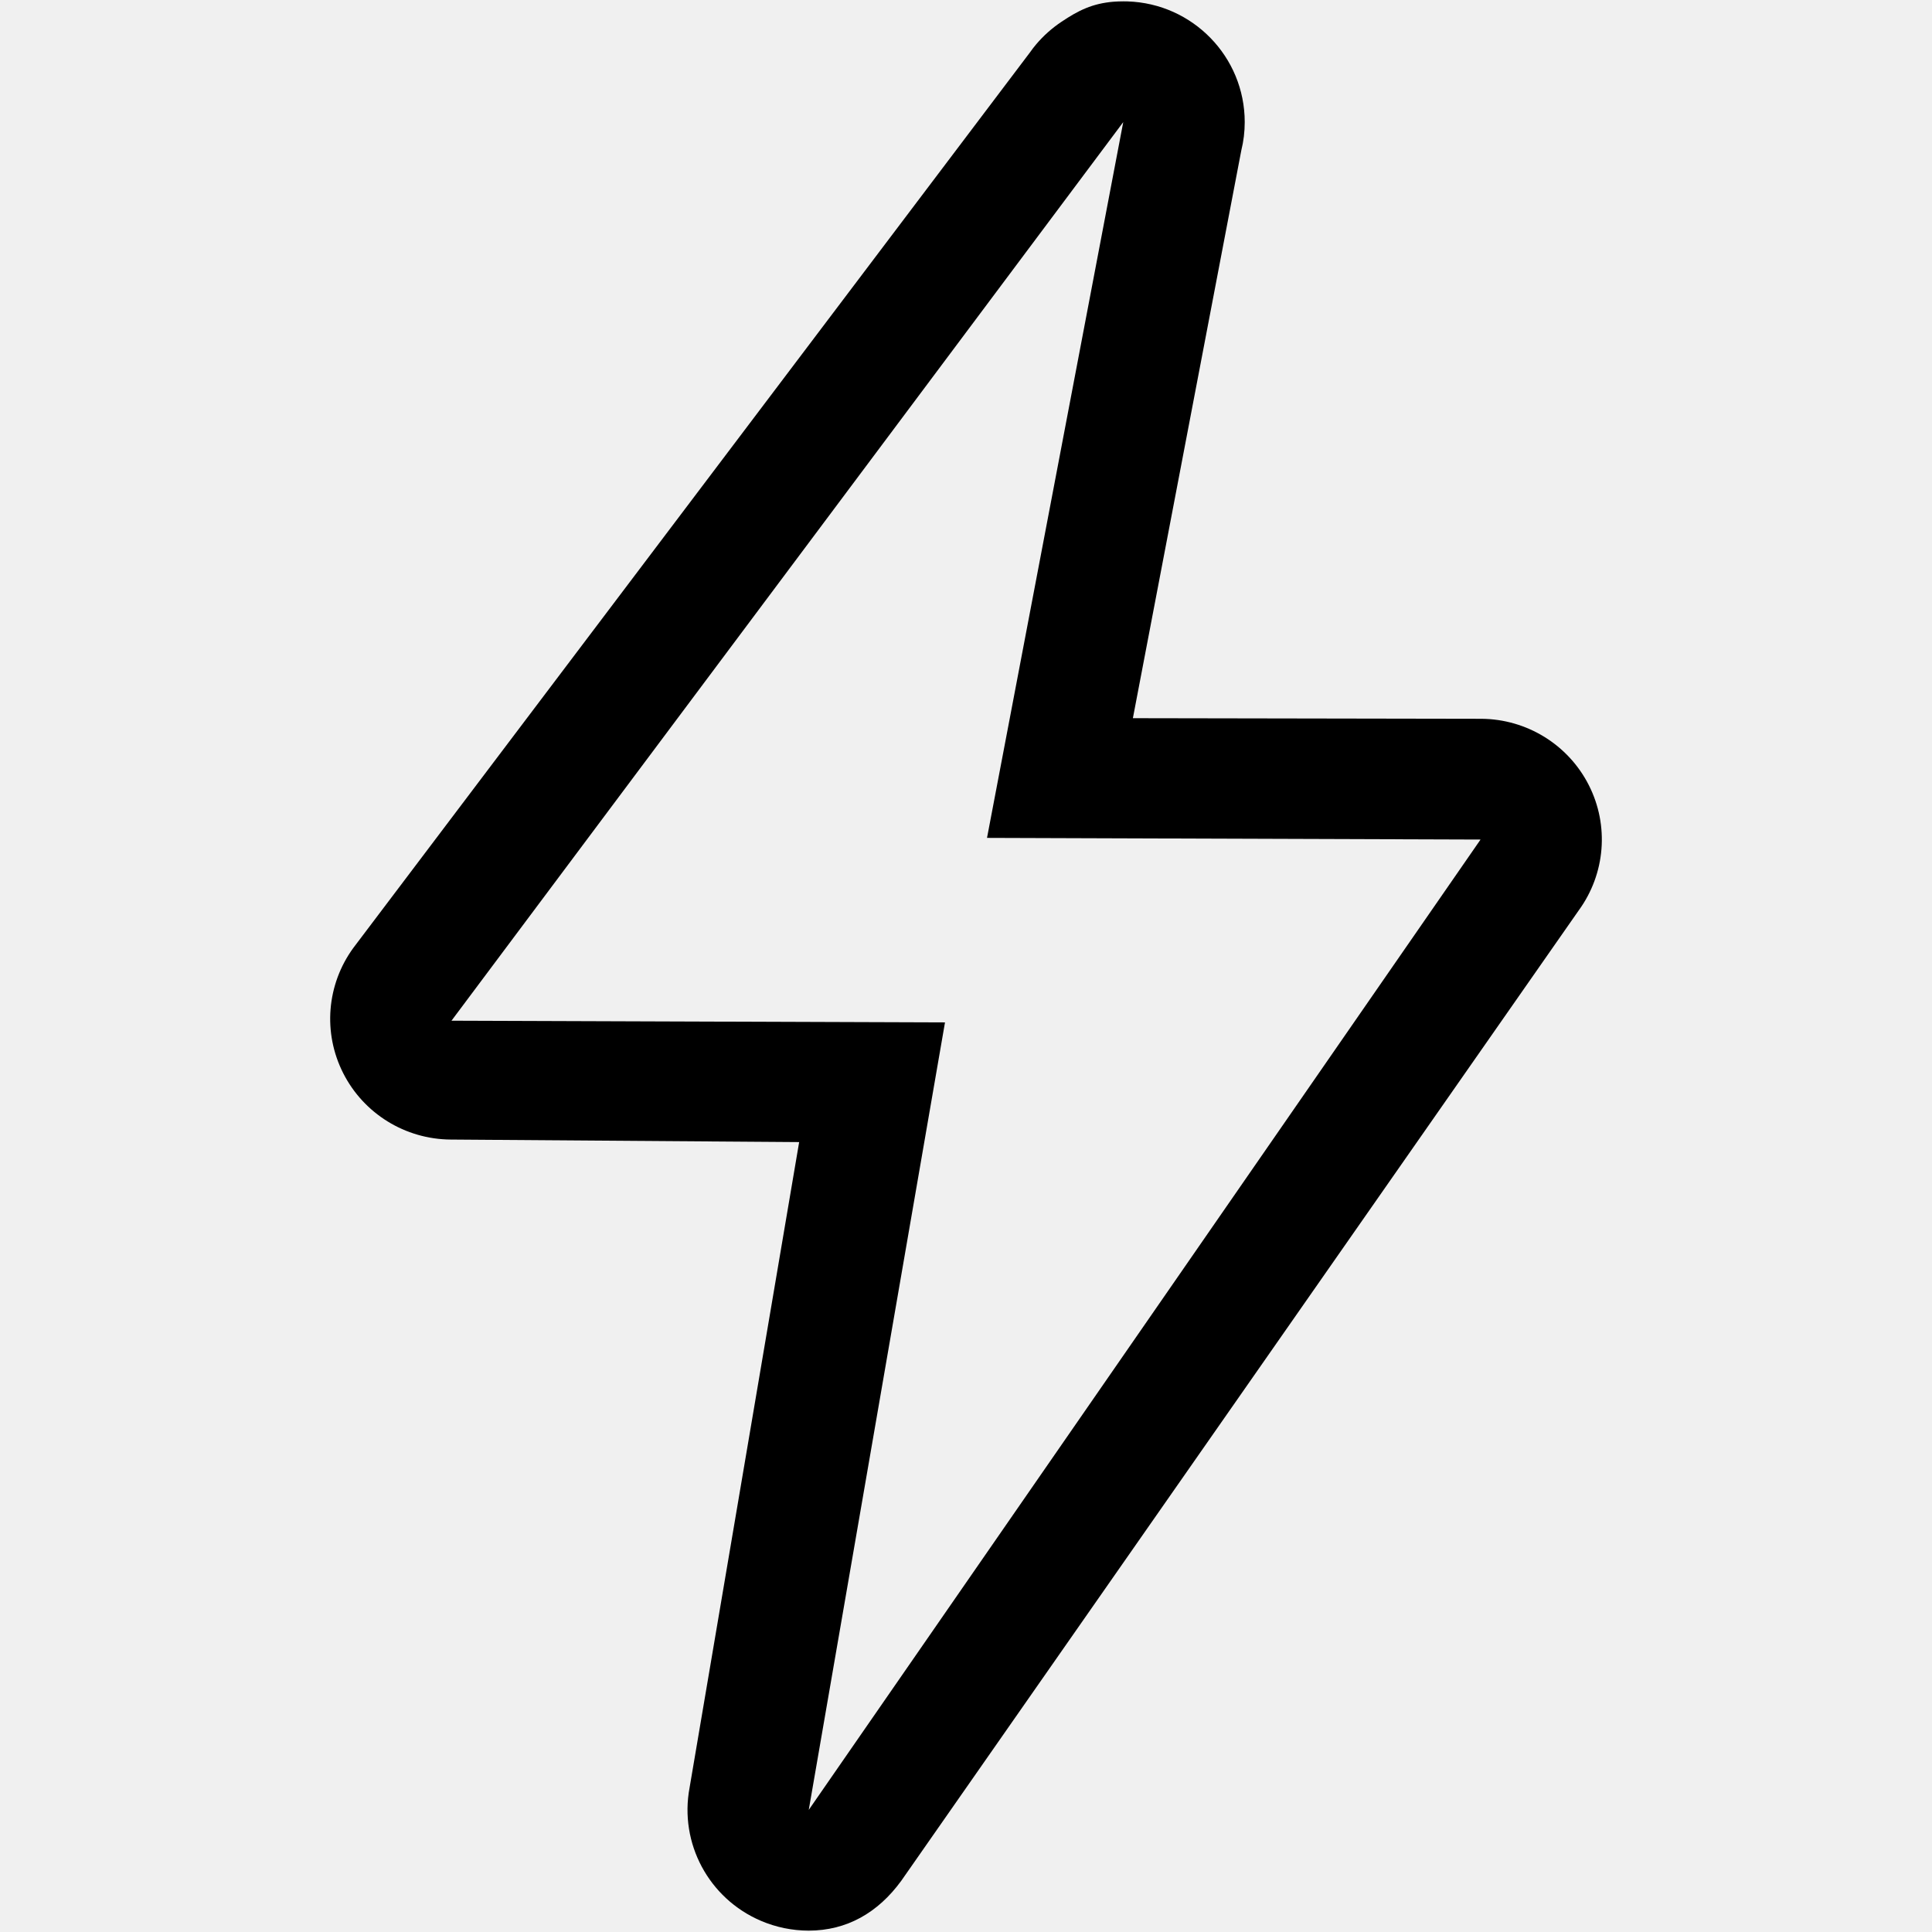
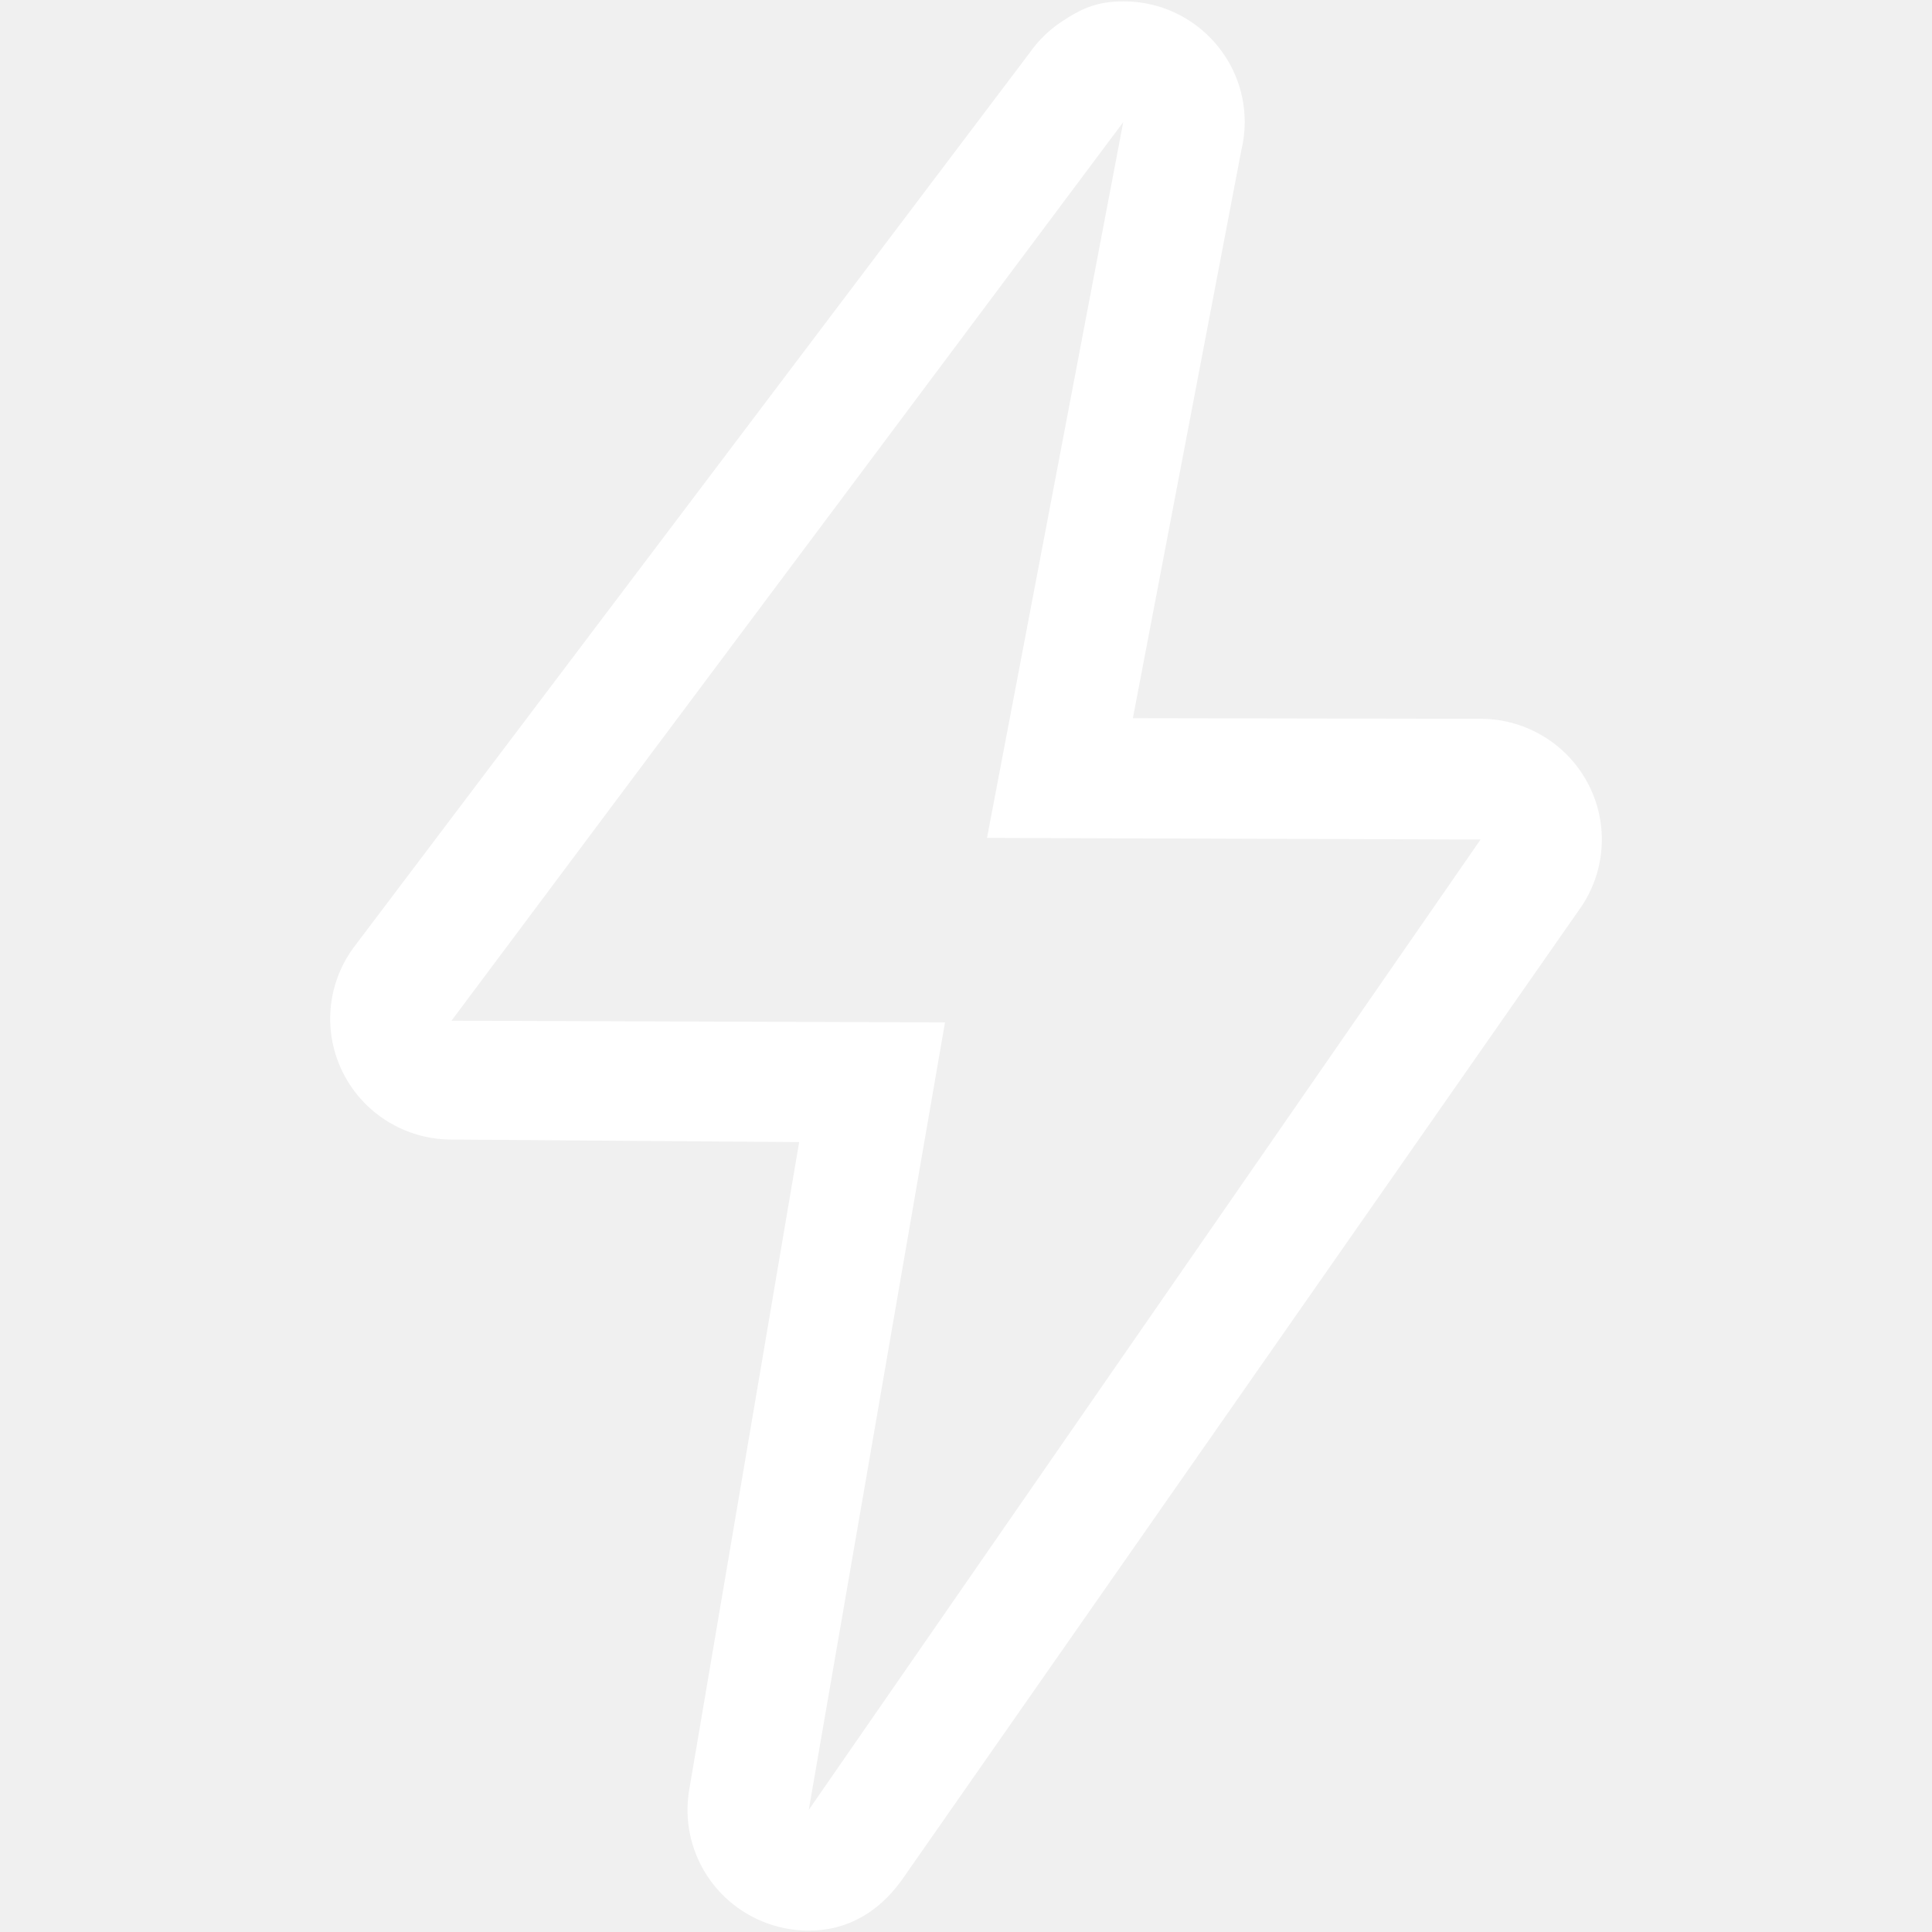
<svg xmlns="http://www.w3.org/2000/svg" width="1em" height="1em" viewBox="0 0 1024 1024">
-   <path fill="currentColor" d="M595.344 64.72h.176zm0 0l-72.207 379.377l261.584.88L428.657 959.28l72.208-417.376l-261.568-.912zm.049-63.999c-1.728 0-3.455.063-5.151.19c-11.296.913-18.785 4.689-27.664 10.657a64.304 64.304 0 0 0-13.392 11.936a56.688 56.688 0 0 0-3.297 4.288L187.281 502.4c-14.16 19.408-16.24 45.025-5.36 66.433c10.864 21.408 32.832 34.976 56.912 35.152l184.736 1.344l-58.08 342.192c-5.52 29.408 10.16 58.72 37.76 70.528a64.19 64.19 0 0 0 25.391 5.216c20.112 0 36.64-9.408 49.041-26.4L836.737 482.56c14.16-19.409 16.225-45.057 5.36-66.433c-10.864-21.408-32.832-34.977-56.912-35.152l-184.736-.32l57.456-300.88a62.46 62.46 0 0 0 1.825-15.056c0-34.624-27.569-62.848-62.065-63.968c-.767-.032-1.52-.032-2.271-.032z" />
+   <path fill="#fff" d="M595.344 64.72h.176zm0 0l-72.207 379.377l261.584.88L428.657 959.28l72.208-417.376l-261.568-.912zm.049-63.999c-1.728 0-3.455.063-5.151.19c-11.296.913-18.785 4.689-27.664 10.657a64.304 64.304 0 0 0-13.392 11.936a56.688 56.688 0 0 0-3.297 4.288L187.281 502.4c-14.16 19.408-16.24 45.025-5.36 66.433c10.864 21.408 32.832 34.976 56.912 35.152l184.736 1.344l-58.08 342.192c-5.52 29.408 10.16 58.72 37.76 70.528a64.19 64.19 0 0 0 25.391 5.216c20.112 0 36.64-9.408 49.041-26.4L836.737 482.56c14.16-19.409 16.225-45.057 5.36-66.433c-10.864-21.408-32.832-34.977-56.912-35.152l-184.736-.32l57.456-300.88a62.46 62.46 0 0 0 1.825-15.056c0-34.624-27.569-62.848-62.065-63.968c-.767-.032-1.52-.032-2.271-.032z" />
</svg>
